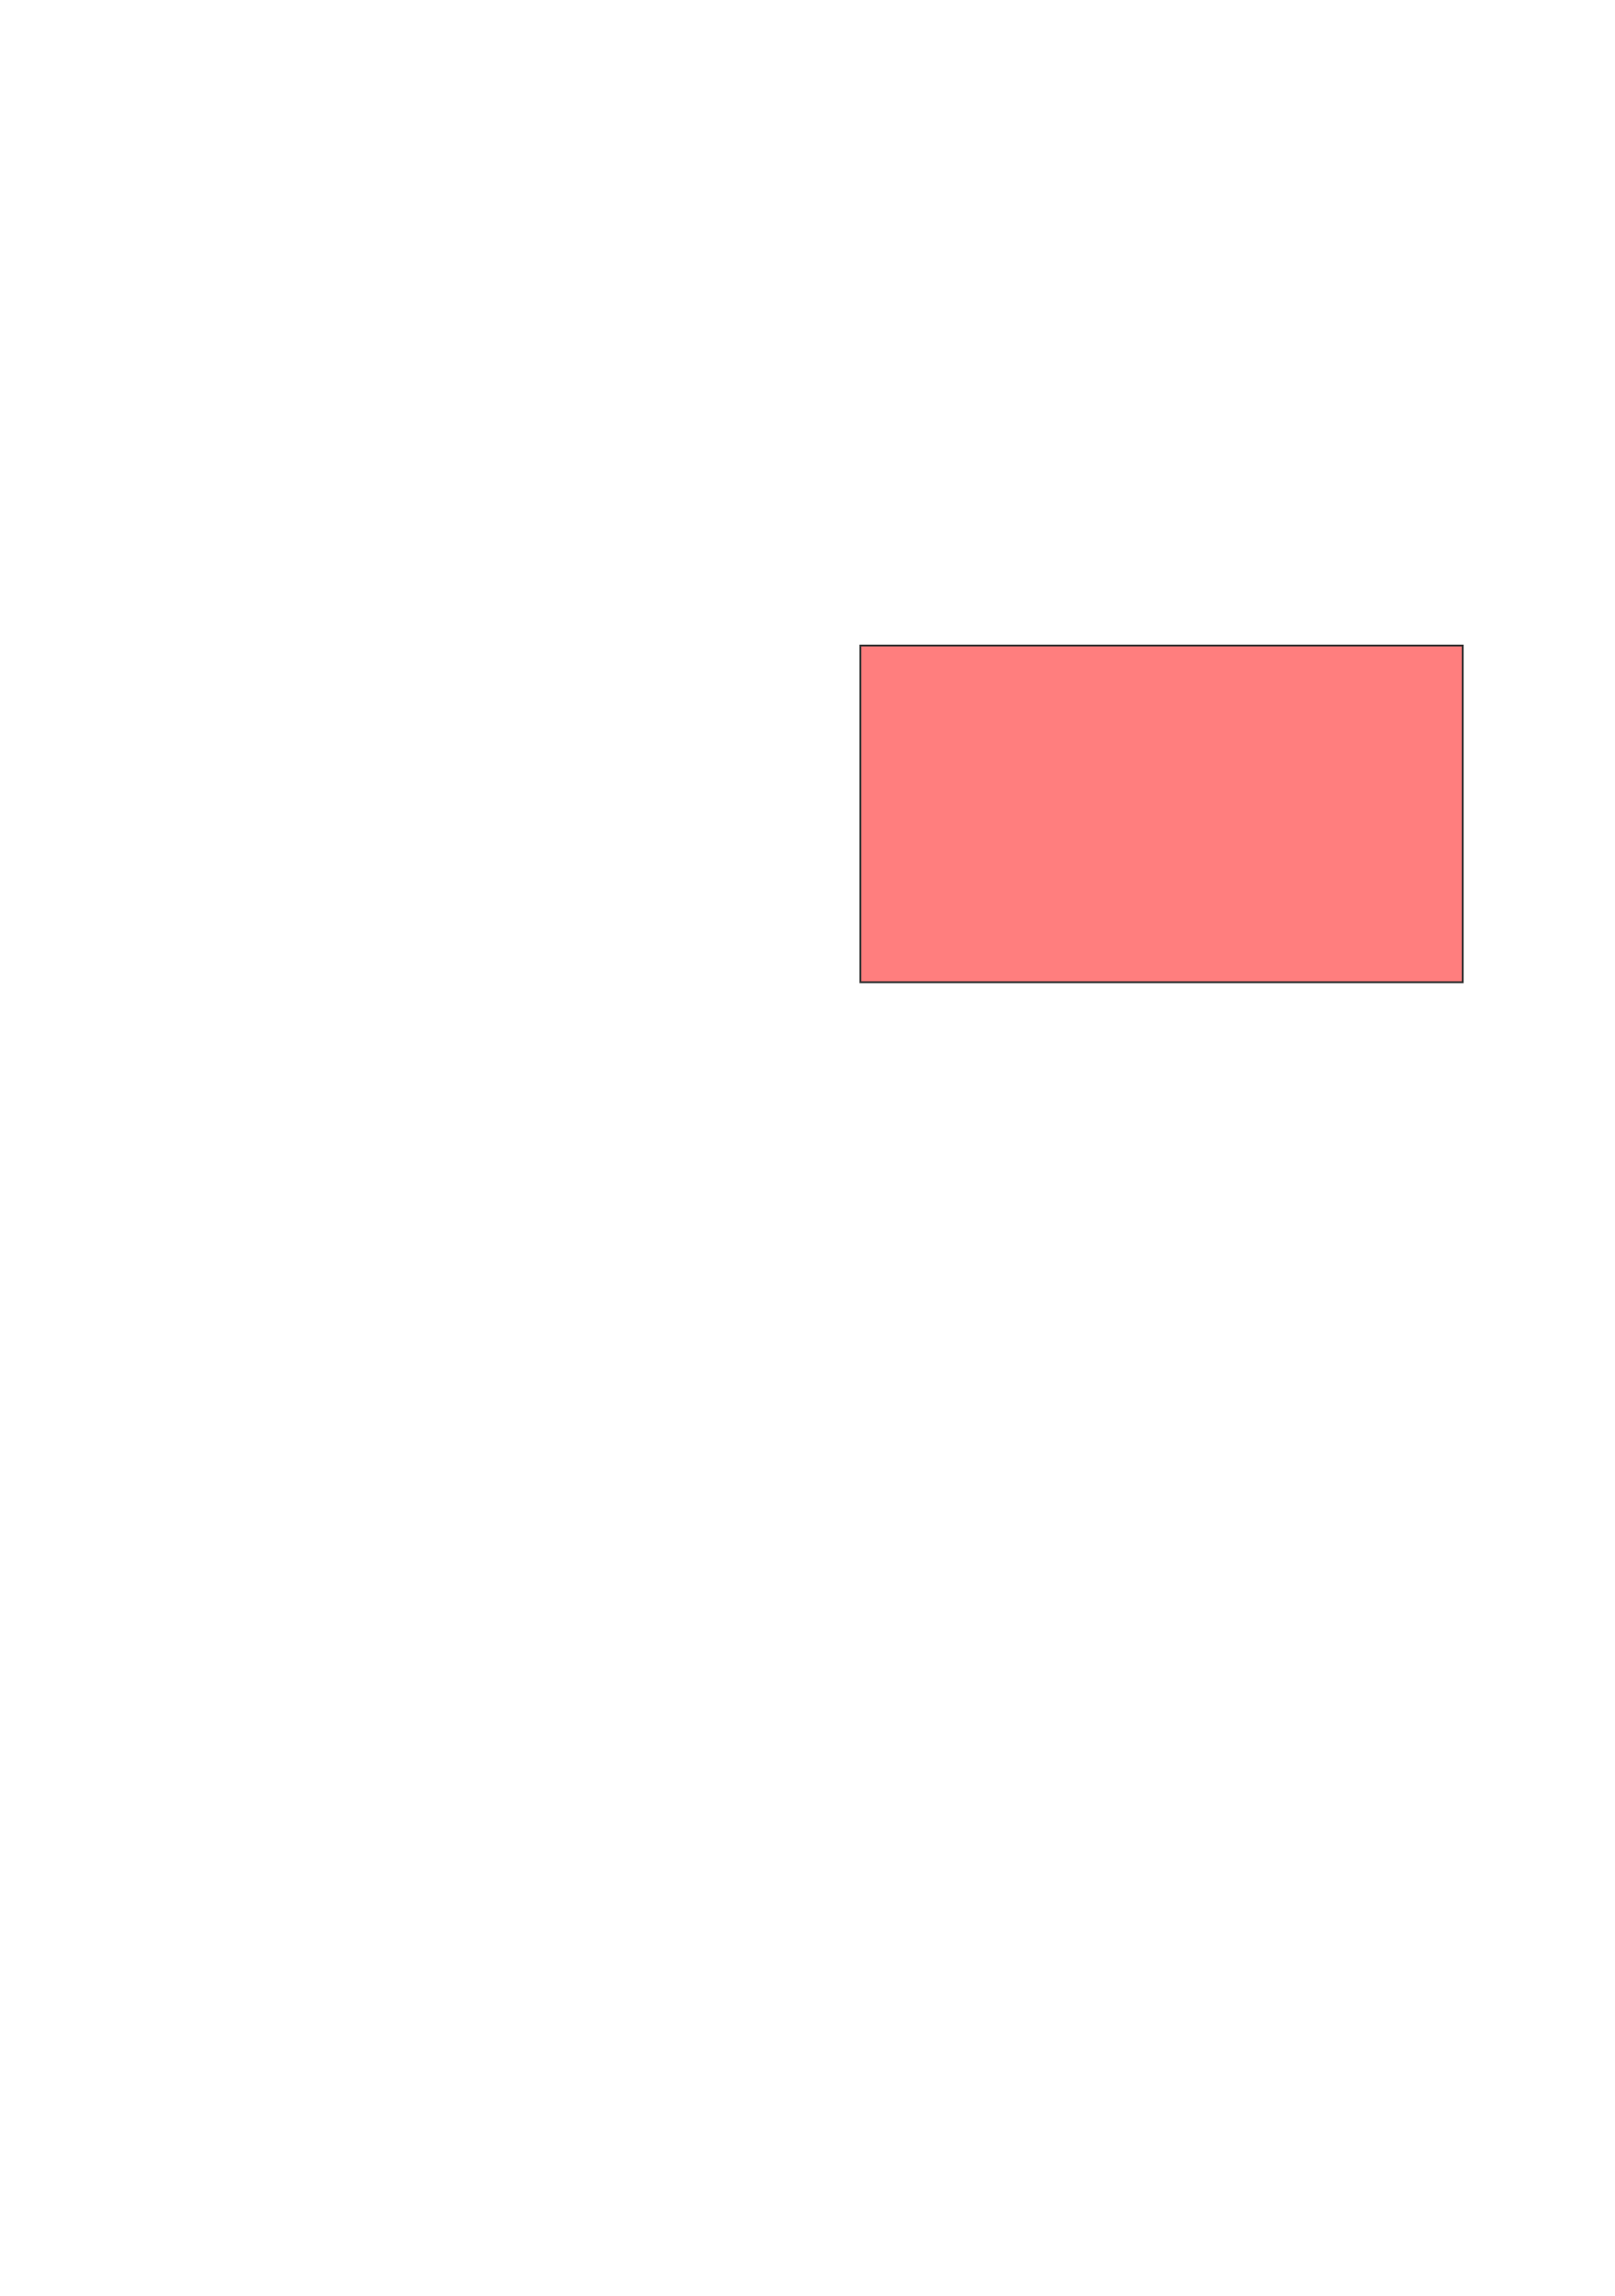
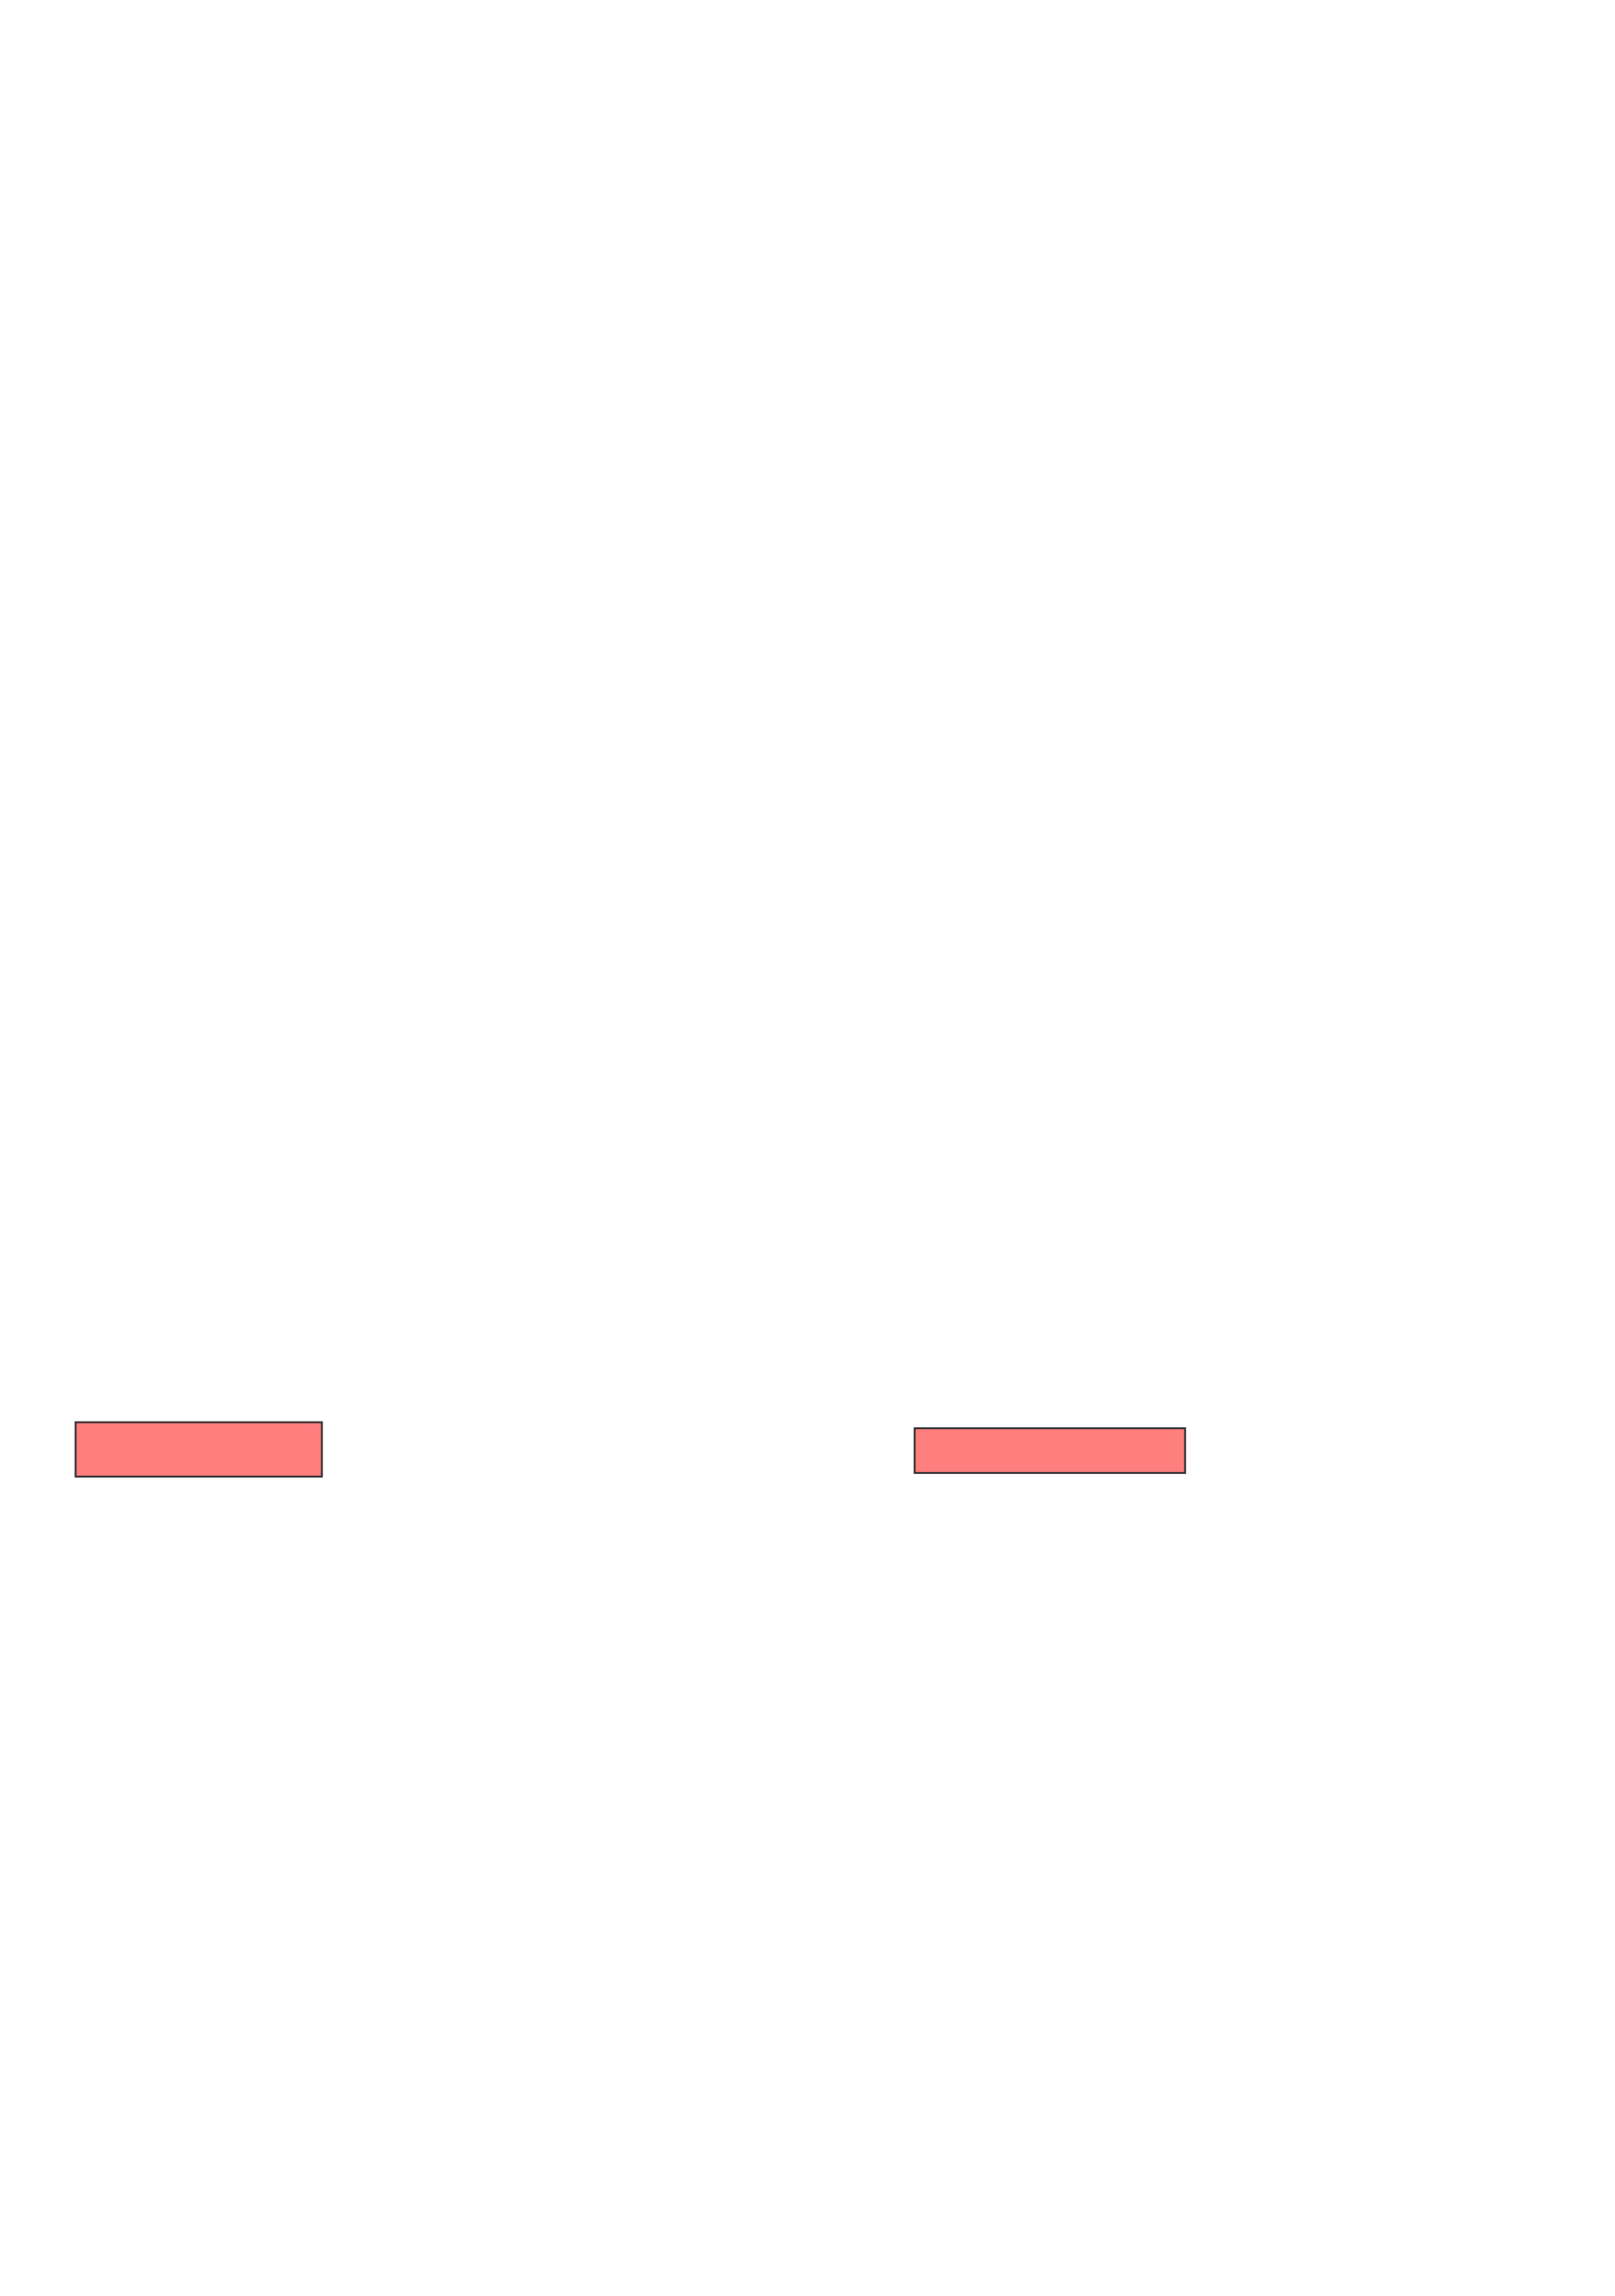
<svg xmlns="http://www.w3.org/2000/svg" width="868" height="1234">
  <g>
  </g>
  <g>
-     <rect id="2e50d30c90c147969eeb49dd99fb8482-oa-2" height="180.952" width="323.81" y="346.952" x="462.571" stroke-linecap="null" stroke-linejoin="null" stroke-dasharray="null" stroke="#2D2D2D" fill="#FF7E7E" class="qshape" />
+     <g id="2e50d30c90c147969eeb49dd99fb8482-oa-2" class="qshape">
+       <rect stroke="#2D2D2D" height="29.207" width="132.404" y="764.389" x="40.654" stroke-linecap="null" stroke-linejoin="null" stroke-dasharray="null" fill="#FF7E7E" class="qshape" />
+       <rect stroke="#2D2D2D" height="24.014" width="145.385" y="767.635" x="491.736" stroke-linecap="null" stroke-linejoin="null" stroke-dasharray="null" fill="#FF7E7E" class="qshape" />
+     </g>
  </g>
</svg>
